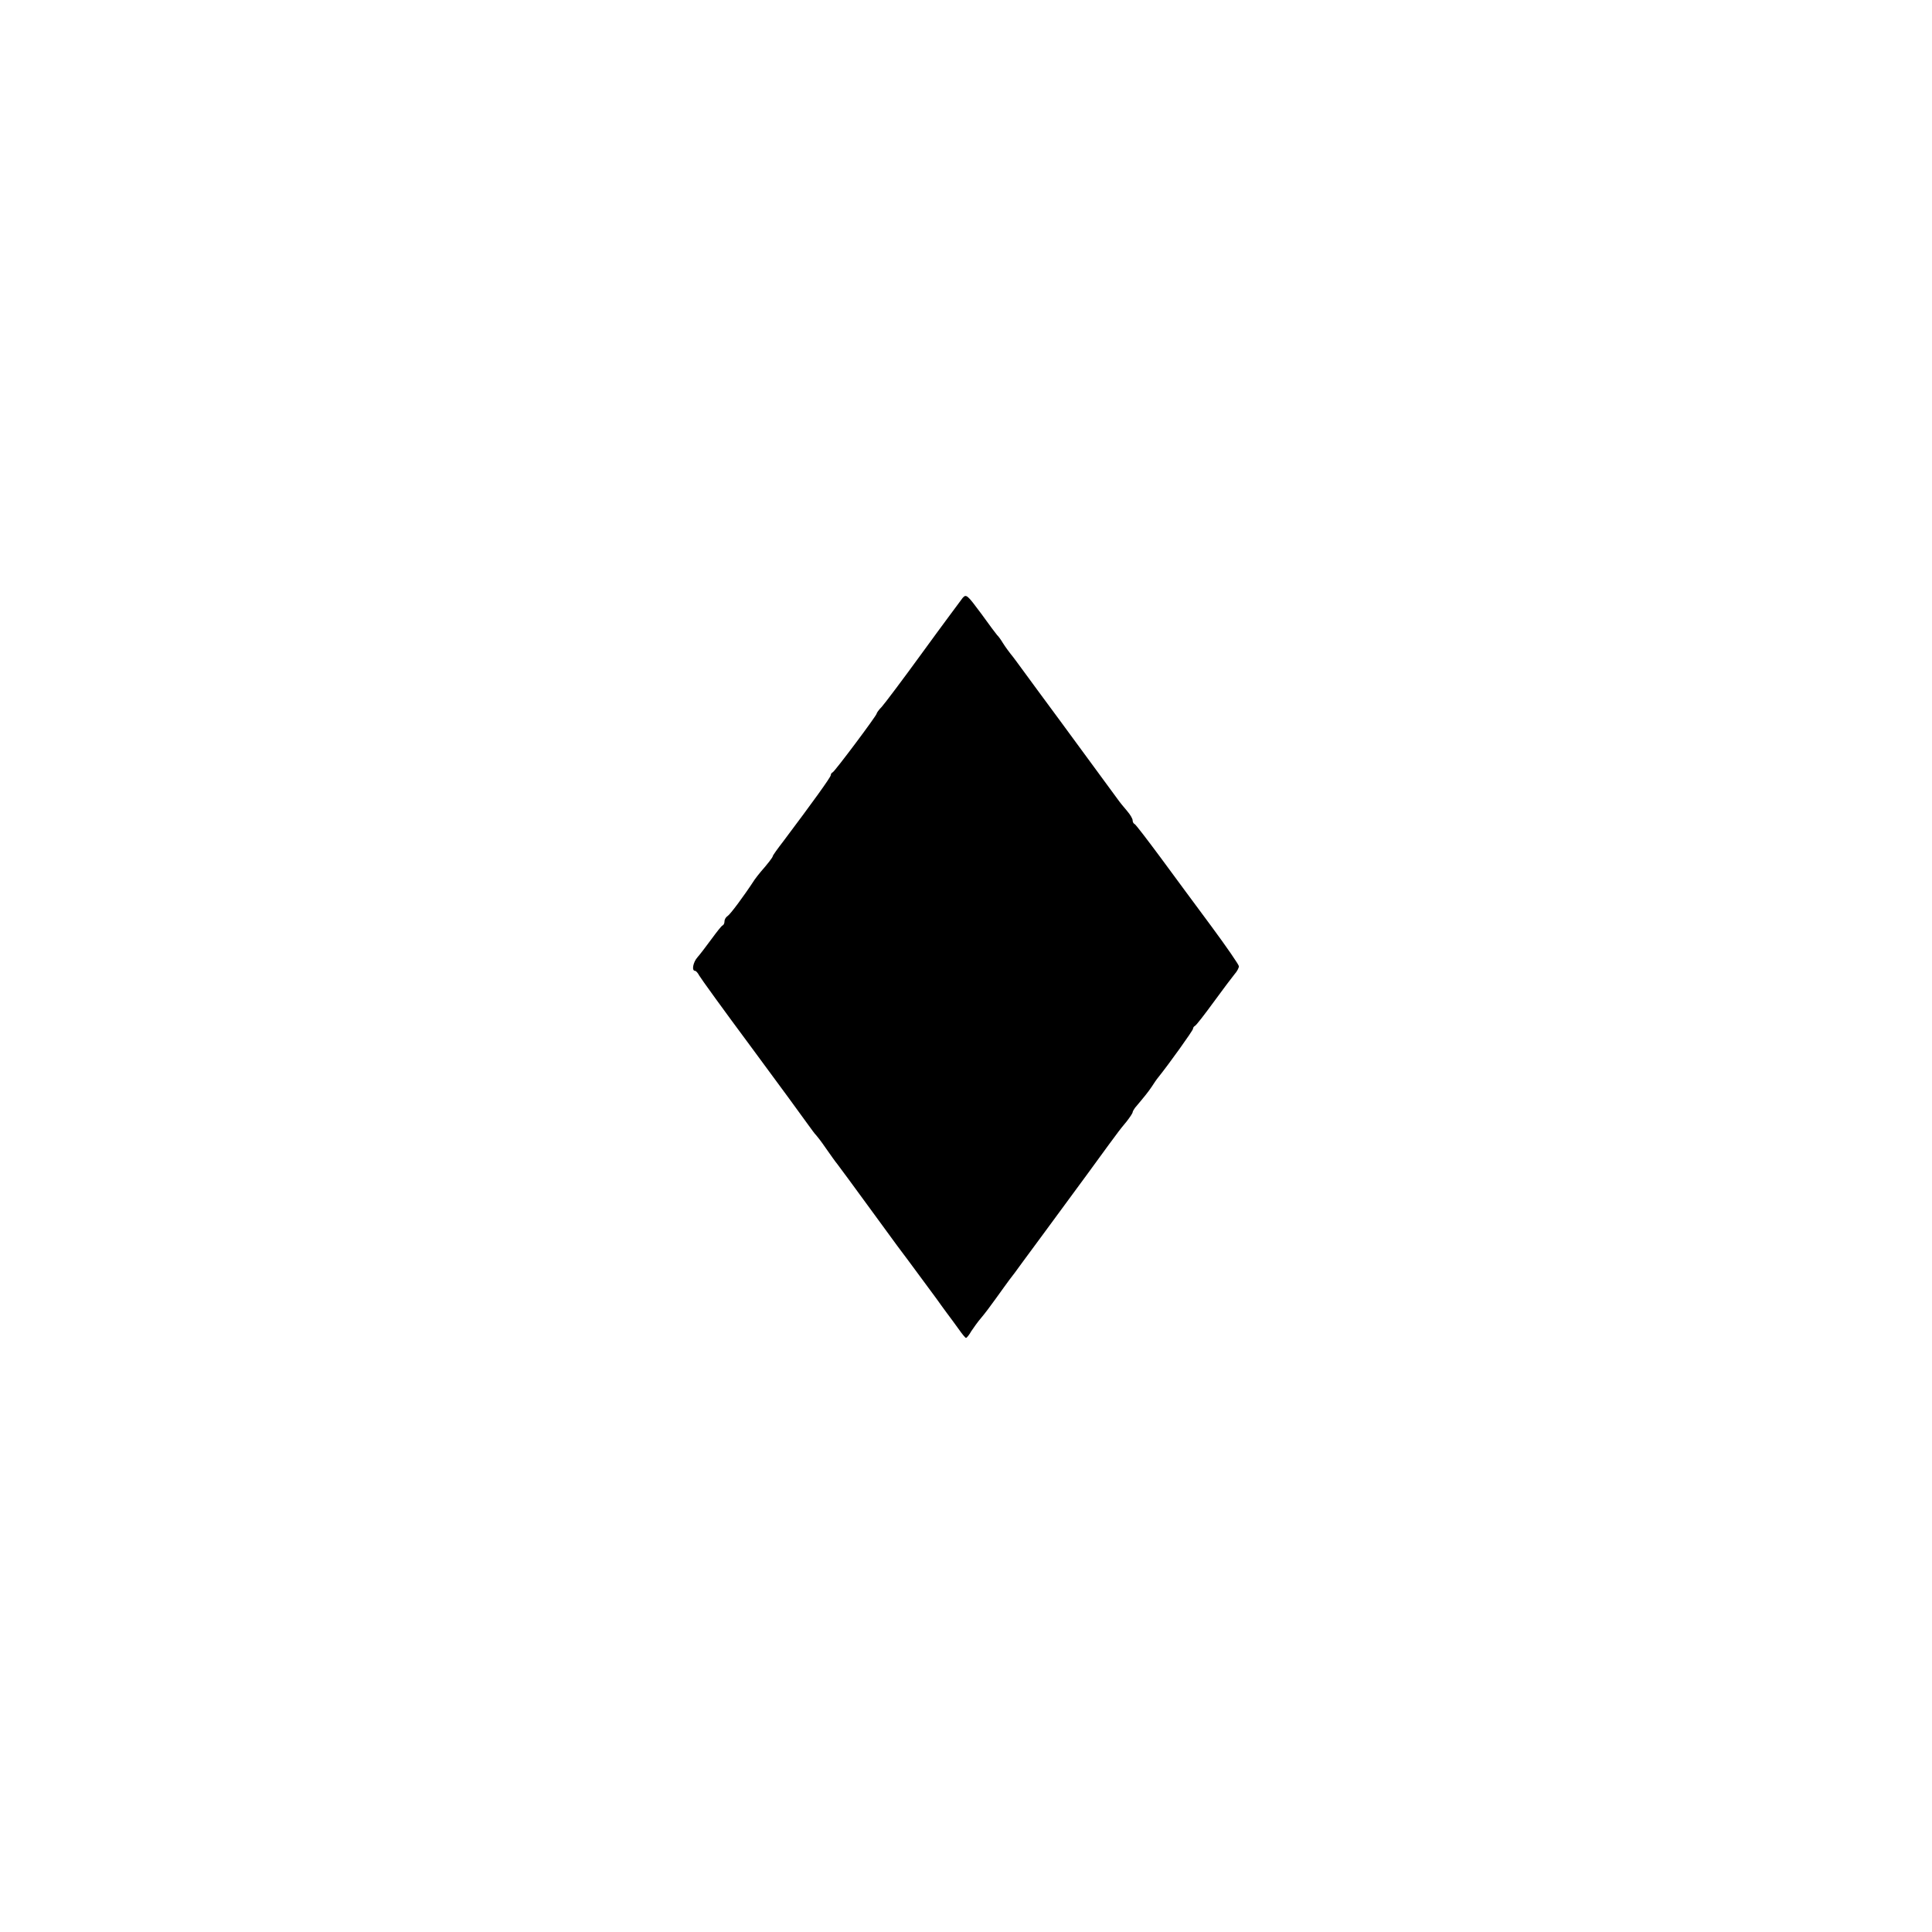
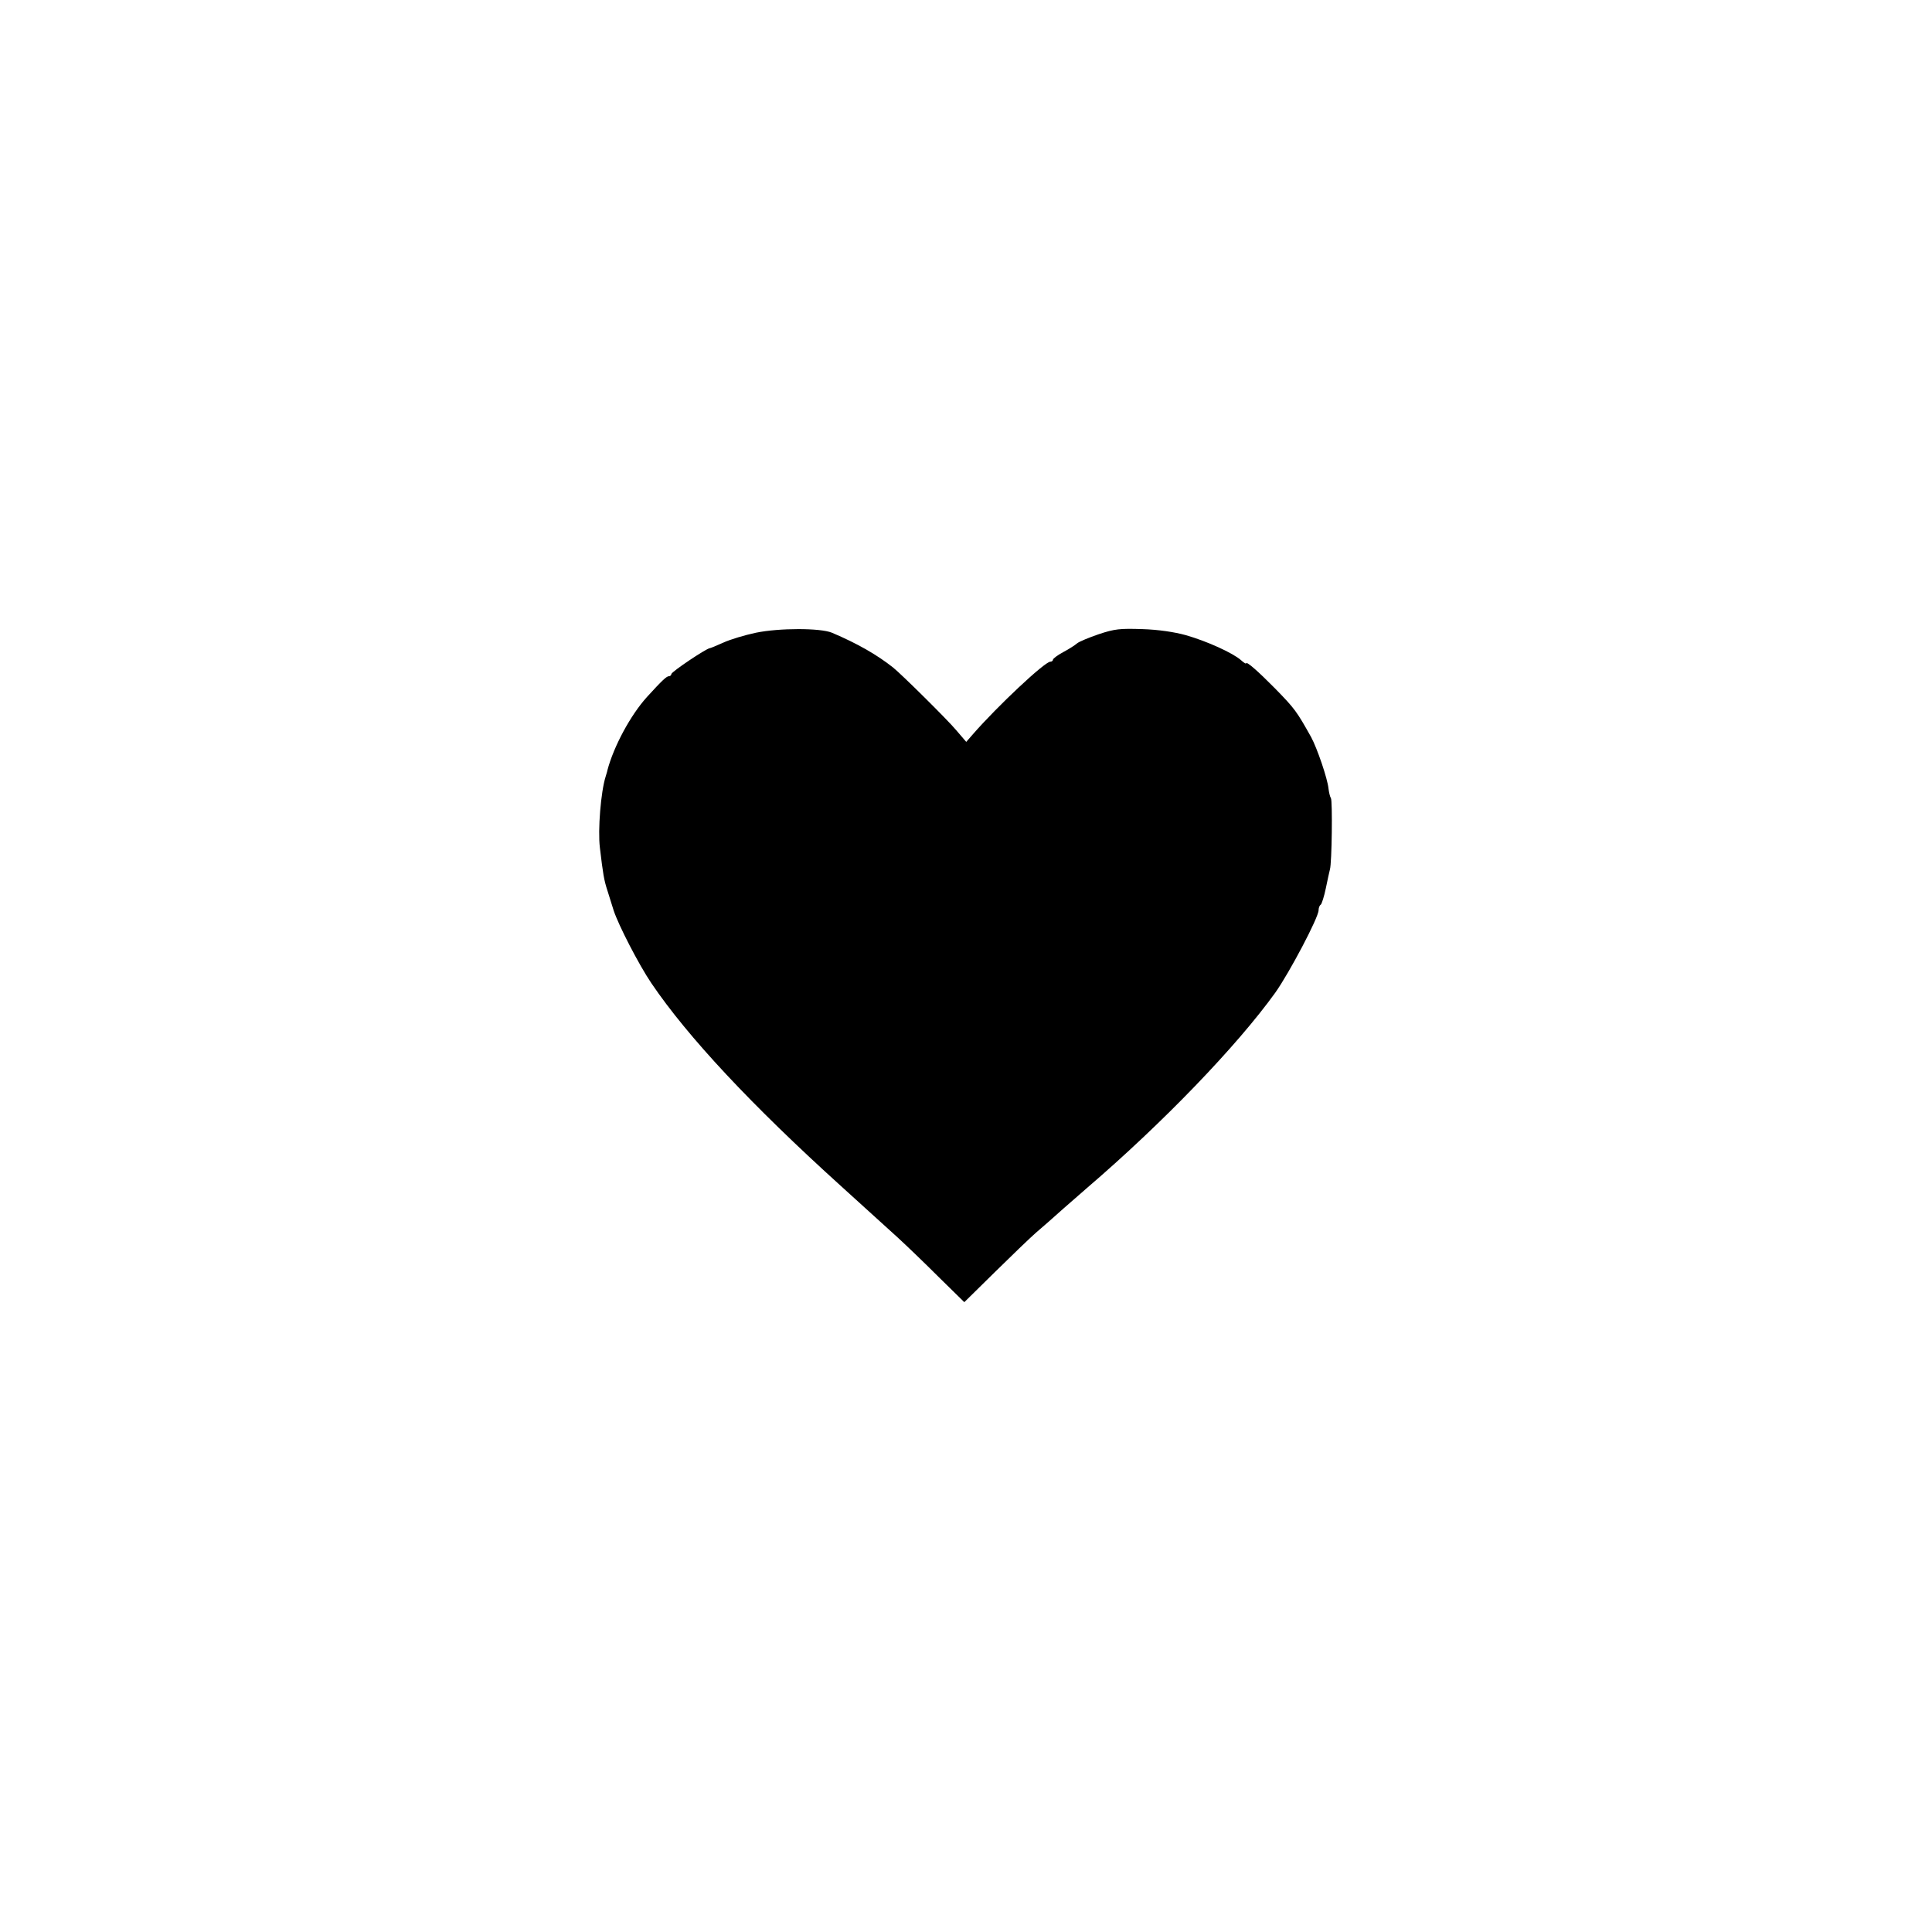
<svg xmlns="http://www.w3.org/2000/svg" version="1.0" width="1066.67" height="1066.67" viewBox="0 0 800 800" preserveAspectRatio="xMidYMid meet">
  <g transform="matrix(.1 0 0 -.1 0 800)" fill="#000000" stroke="none">
-     <path d="M3986 5524c-8-11-83-111-165-224s-159-215-170-227c-12-12-21-25-21-28 0-8-173-239-182-243-5-2-8-8-8-12 0-8-75-112-196-273-24-31-44-59-44-62 0-5-22-33-50-65-8-9-19-24-25-32-45-69-101-144-112-151-7-4-13-14-13-22 0-7-3-15-8-17-4-1-25-28-47-58s-48-64-57-74c-18-20-25-56-10-56 4 0 12-9 17-19 6-11 102-144 215-296 113-153 218-296 234-319 16-22 31-43 35-46 3-3 22-27 41-55 19-27 40-57 47-65 6-8 73-98 147-200s142-194 151-205c15-20 79-107 113-153 9-13 28-39 42-58 14-18 36-49 50-68 14-20 27-36 30-36s13 12 22 28c10 15 27 39 40 54s41 52 63 83 47 65 55 76c8 10 33 43 55 74 22 30 63 85 90 122 28 38 107 145 175 238 68 94 128 175 132 180 4 6 19 24 33 41 14 18 25 35 25 38 0 4 5 12 10 19 43 51 54 65 69 87 9 14 21 32 28 40 44 55 143 193 143 200 0 5 4 10 8 12 5 2 39 46 77 98s77 104 87 116c10 11 18 26 18 33 0 6-51 80-113 164s-158 213-212 287c-55 74-103 137-107 138-5 2-8 9-8 15 0 7-10 24-23 39s-31 37-40 50c-203 277-321 437-333 453-8 11-33 45-55 75s-46 63-54 72c-7 9-22 29-32 45-9 15-20 30-24 33-3 3-33 43-66 89-58 78-62 82-77 65z" />
+     <path d="M3130 5380c-47-10-107-28-135-41-27-12-53-23-56-23-16-2-159-98-159-107 0-5-5-9-10-9-10 0-29-18-91-86-68-75-138-205-164-304 0-3-4-14-7-25-20-62-33-222-24-295 13-110 17-134 31-177 8-26 20-64 26-83 20-61 104-224 156-301 151-223 416-506 784-839 87-79 130-118 237-215 36-33 113-107 170-164l105-103 126 124c69 68 146 142 171 164 25 21 77 67 115 101 39 34 81 71 95 83 315 270 622 589 781 810 58 82 179 311 179 341 0 10 4 20 9 23 4 3 14 34 21 68 7 35 15 70 17 78 8 26 11 285 4 295-4 6-8 24-10 40-4 41-47 167-72 213-60 107-67 117-149 201-70 71-120 115-120 104 0-3-10 3-22 14-33 29-140 78-228 103-47 13-114 23-180 25-92 3-114 1-180-21-41-14-82-31-90-38s-34-24-57-36c-24-13-43-27-43-32 0-4-5-8-11-8-23 0-219-184-321-301l-27-31-42 49c-36 43-226 231-261 259-67 53-147 99-253 144-48 20-218 20-315 0z" />
  </g>
</svg>
